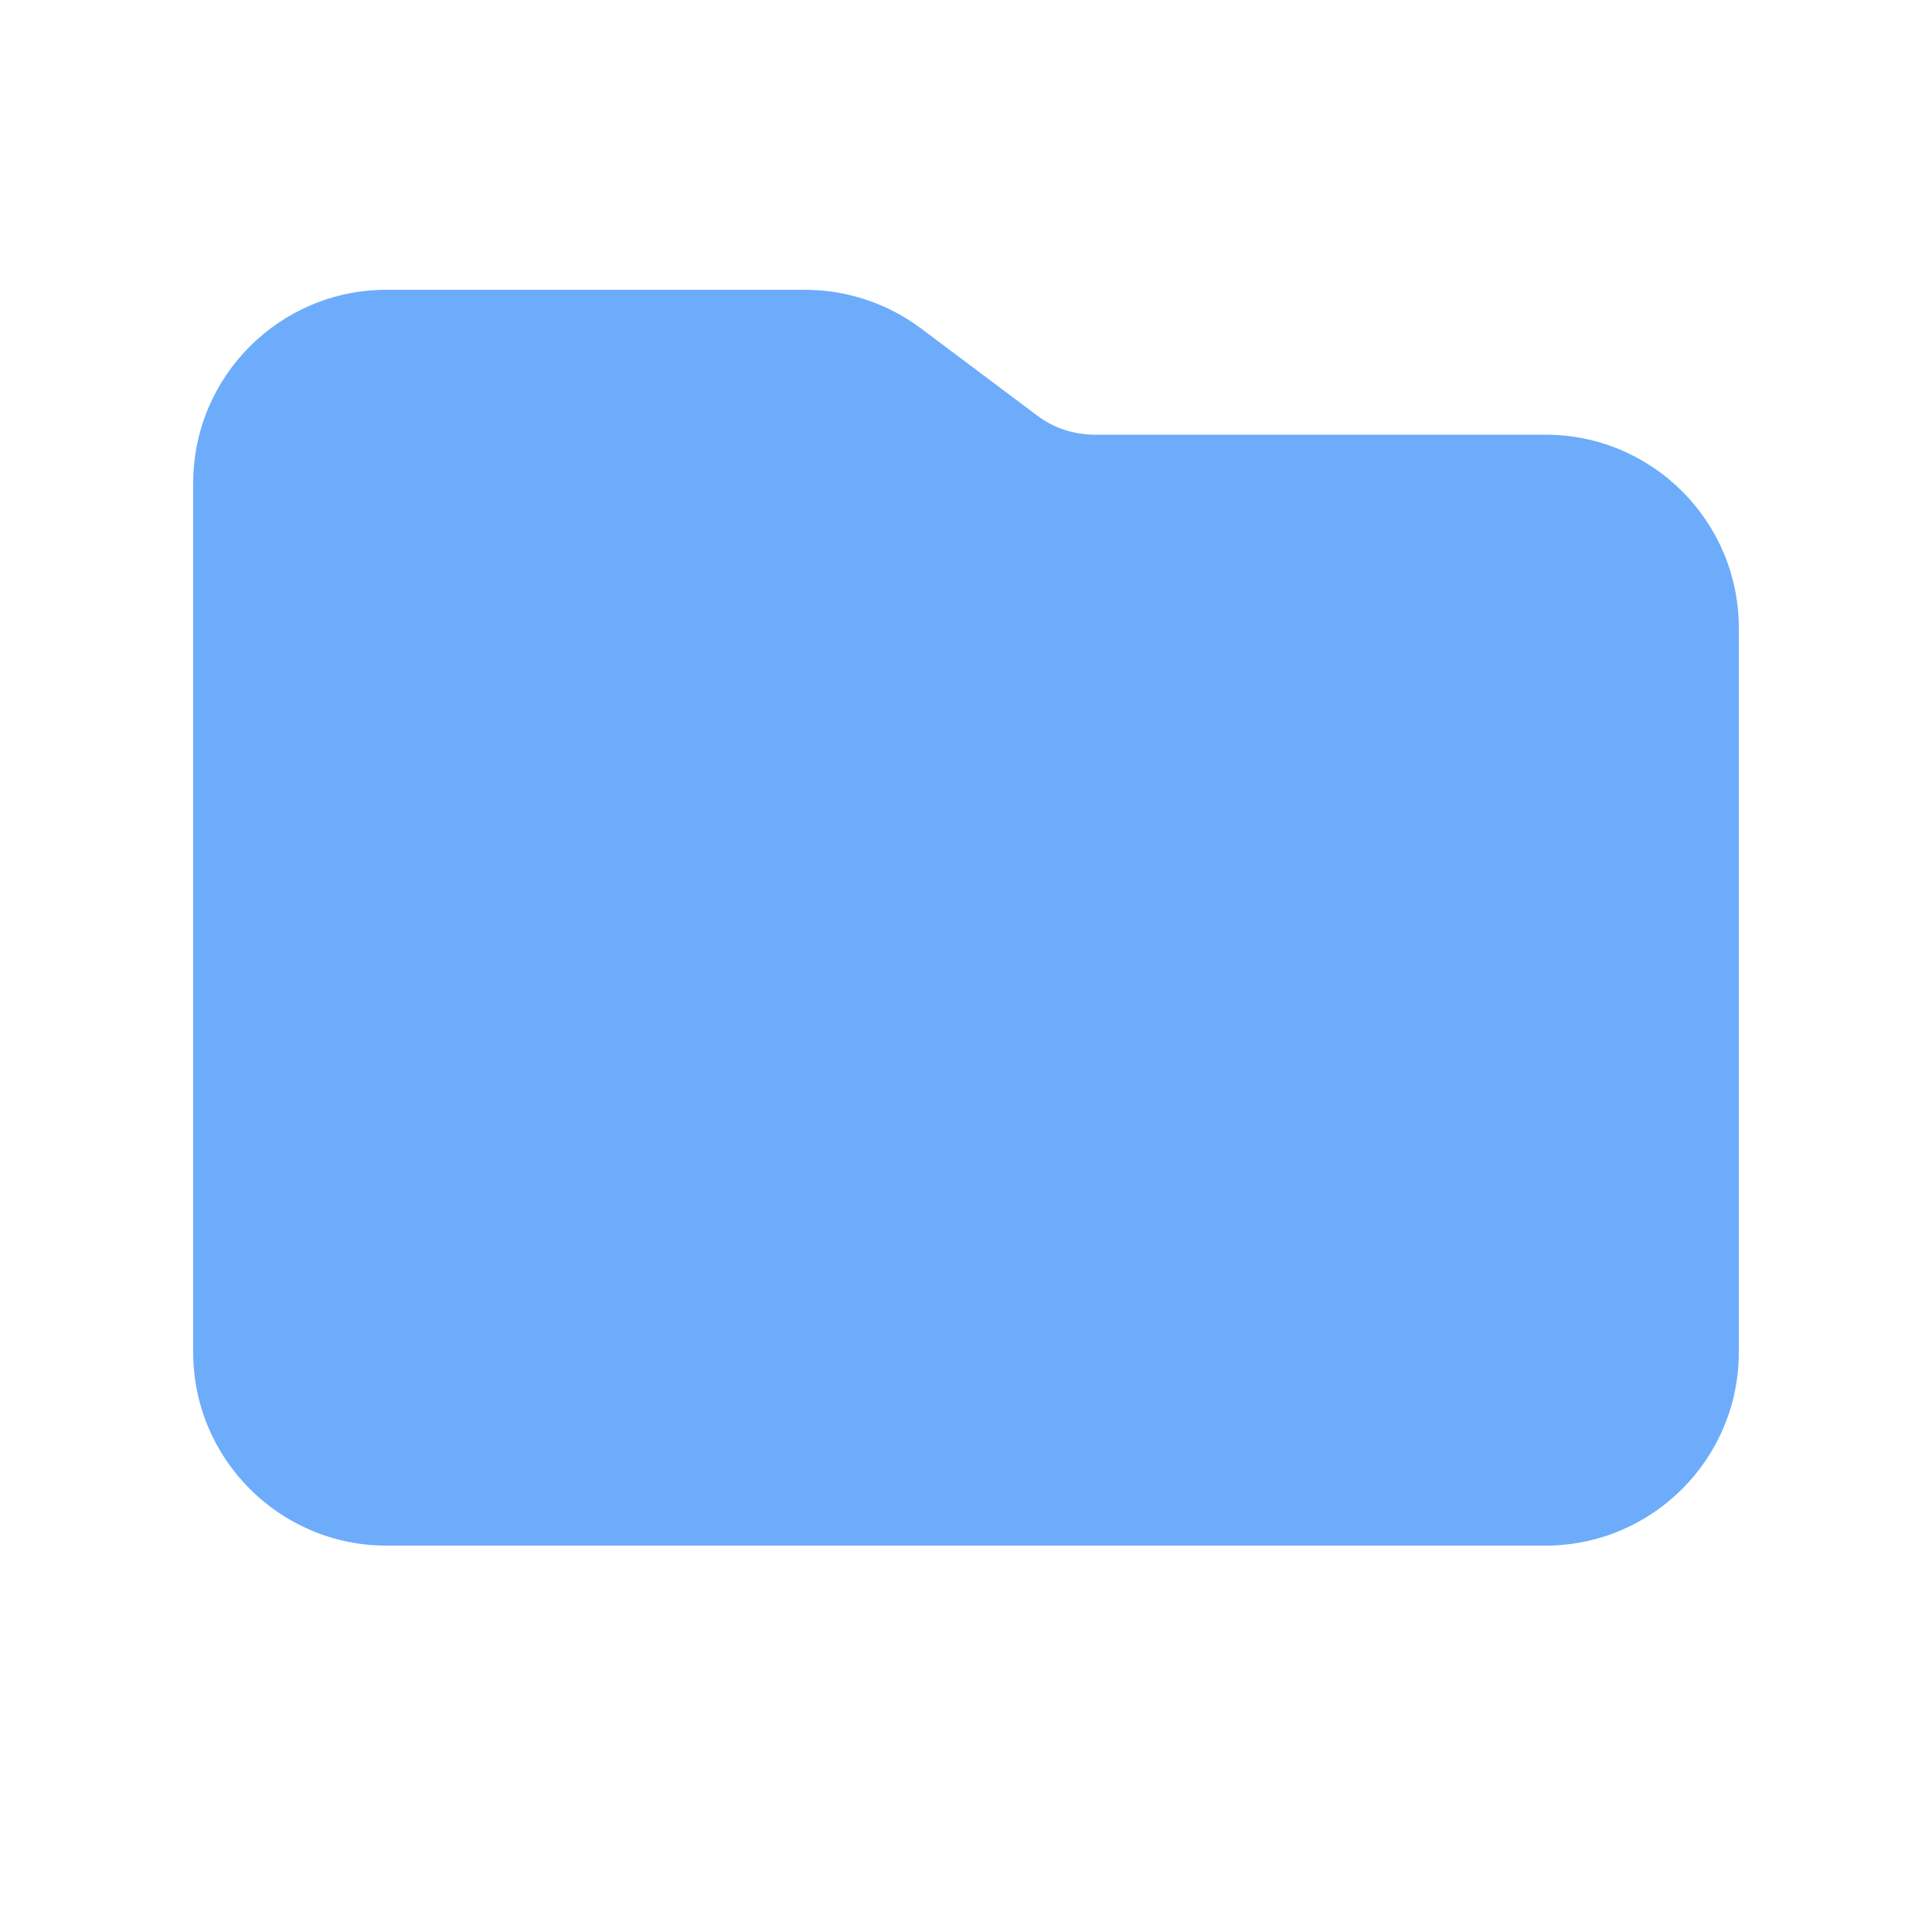
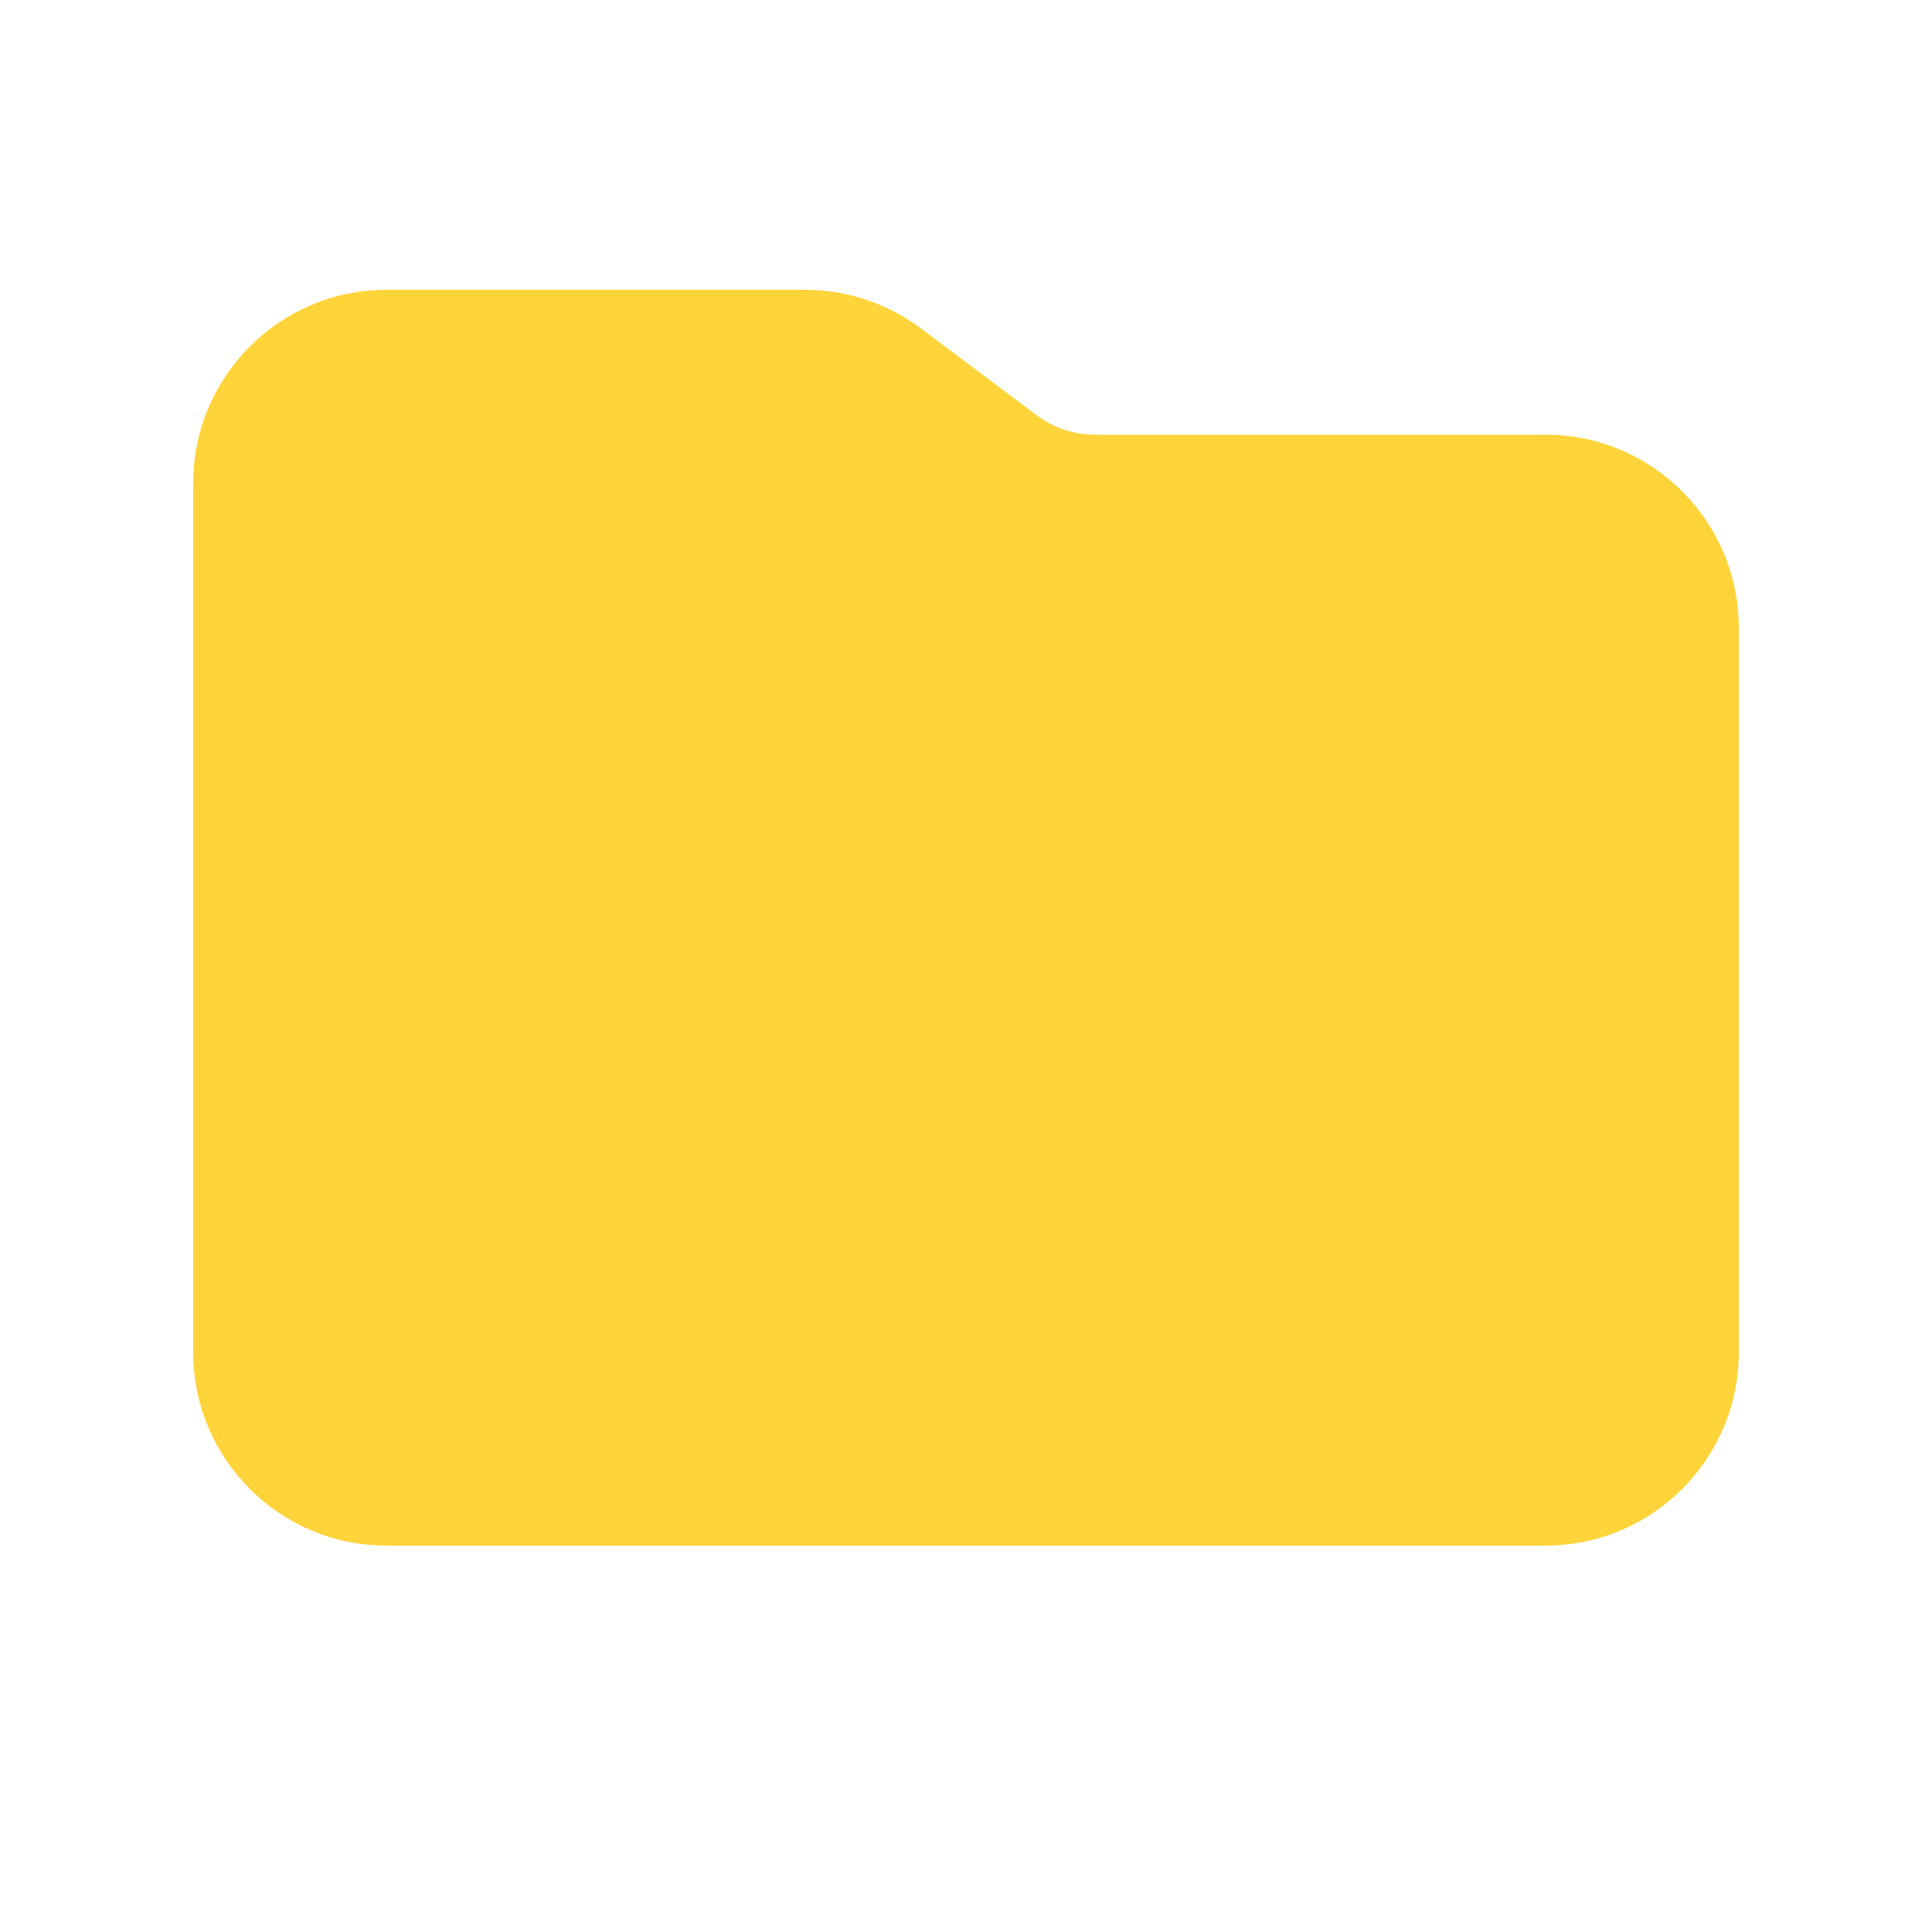
<svg xmlns="http://www.w3.org/2000/svg" viewBox="0 0 640 640">
-   <path fill="#6cacfb" d="M128 512L512 512C547.3 512 576 483.3 576 448L576 208C576 172.7 547.3 144 512 144L362.7 144C355.8 144 349 141.8 343.5 137.6L305.1 108.8C294 100.5 280.5 96 266.7 96L128 96C92.7 96 64 124.7 64 160L64 448C64 483.3 92.7 512 128 512z" />
+   <path fill="rgb(255, 212, 59)" d="M128 512L512 512C547.3 512 576 483.3 576 448L576 208C576 172.7 547.3 144 512 144L362.7 144C355.8 144 349 141.8 343.5 137.6L305.1 108.8C294 100.5 280.5 96 266.7 96L128 96C92.7 96 64 124.7 64 160L64 448C64 483.3 92.7 512 128 512z" />
</svg>
